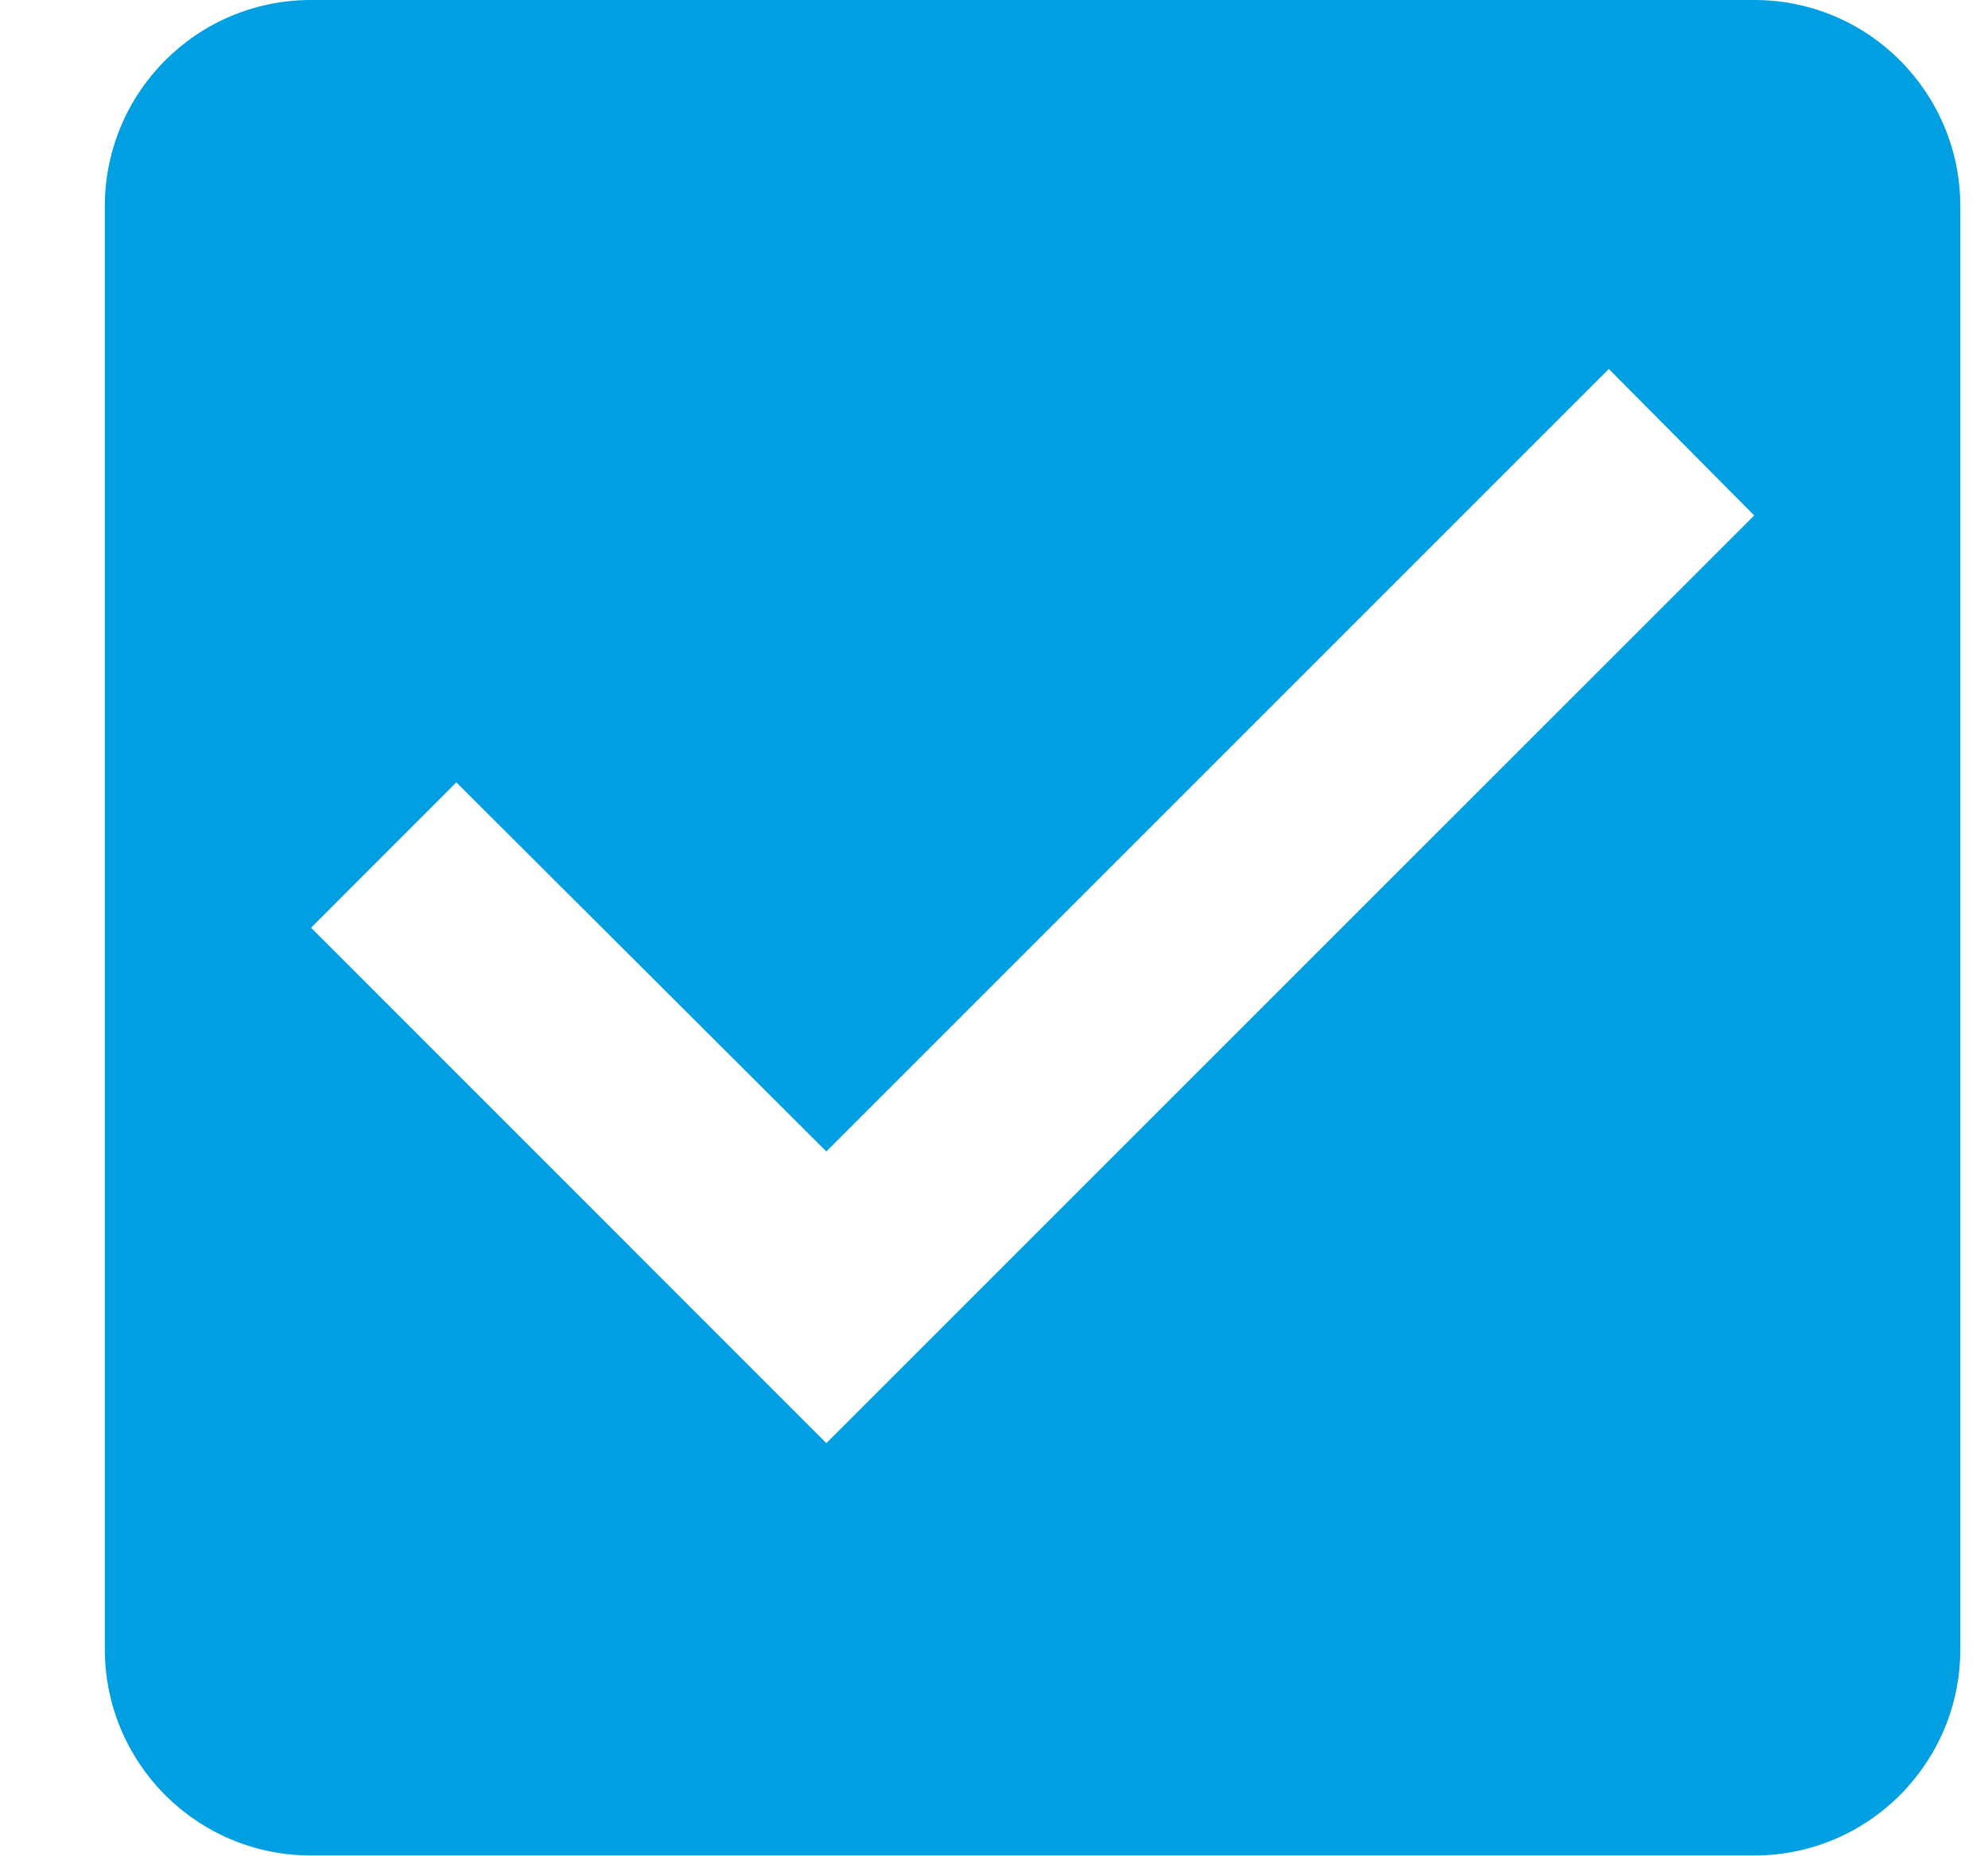
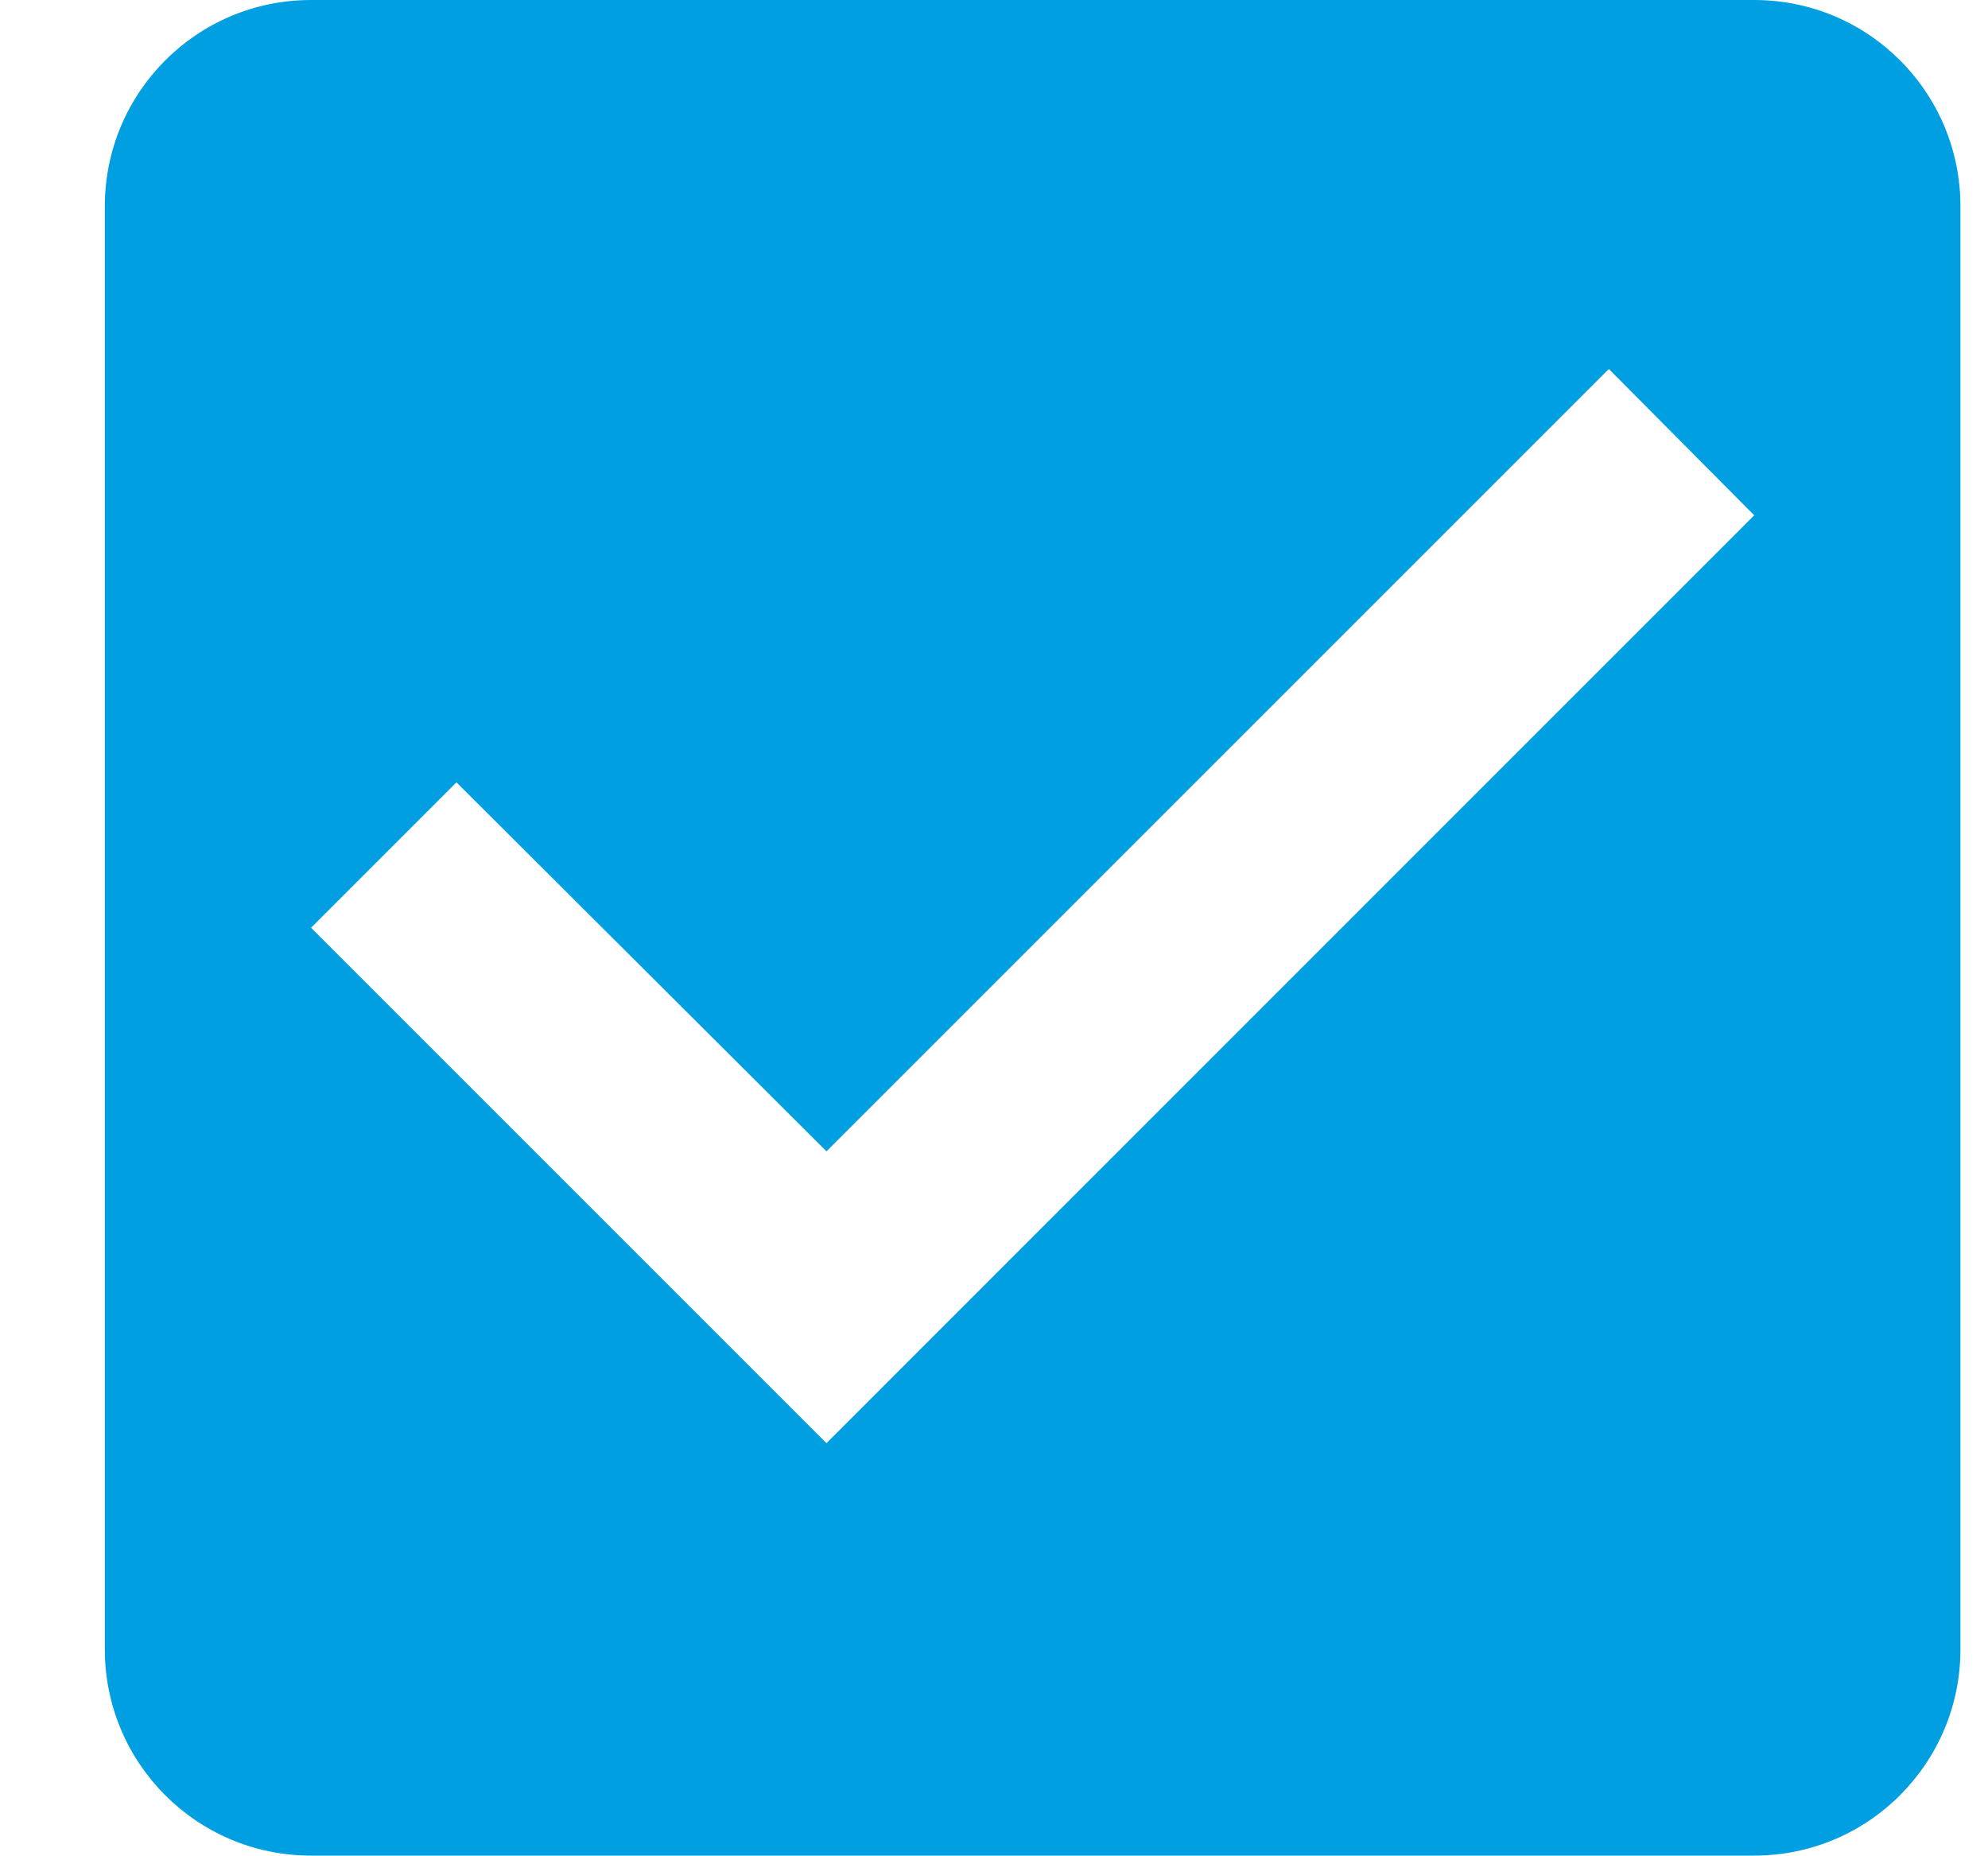
- <svg xmlns="http://www.w3.org/2000/svg" width="15" height="14" viewBox="0 0 15 14" fill="none">
-   <path d="M13.236 0H2.347C1.483 0 0.791 0.7 0.791 1.556V12.444C0.791 13.3 1.483 14 2.347 14H13.236C14.099 14 14.791 13.3 14.791 12.444V1.556C14.791 0.7 14.099 0 13.236 0ZM6.235 10.889L2.347 7L3.443 5.903L6.235 8.688L12.139 2.784L13.236 3.889L6.235 10.889Z" fill="#009FE2" />
+ <svg xmlns="http://www.w3.org/2000/svg" fill="none" height="14" viewBox="0 0 15 14" width="15">
+   <path d="m13.236 0h-10.889c-.863 0-1.556.7-1.556 1.556v10.889c0 .856.692 1.556 1.556 1.556h10.889c.863 0 1.556-.7 1.556-1.556v-10.889c0-.856-.692-1.556-1.556-1.556zm-7 10.889-3.889-3.889 1.097-1.097 2.792 2.784 5.903-5.903 1.097 1.104z" fill="#009fe2" />
</svg>
